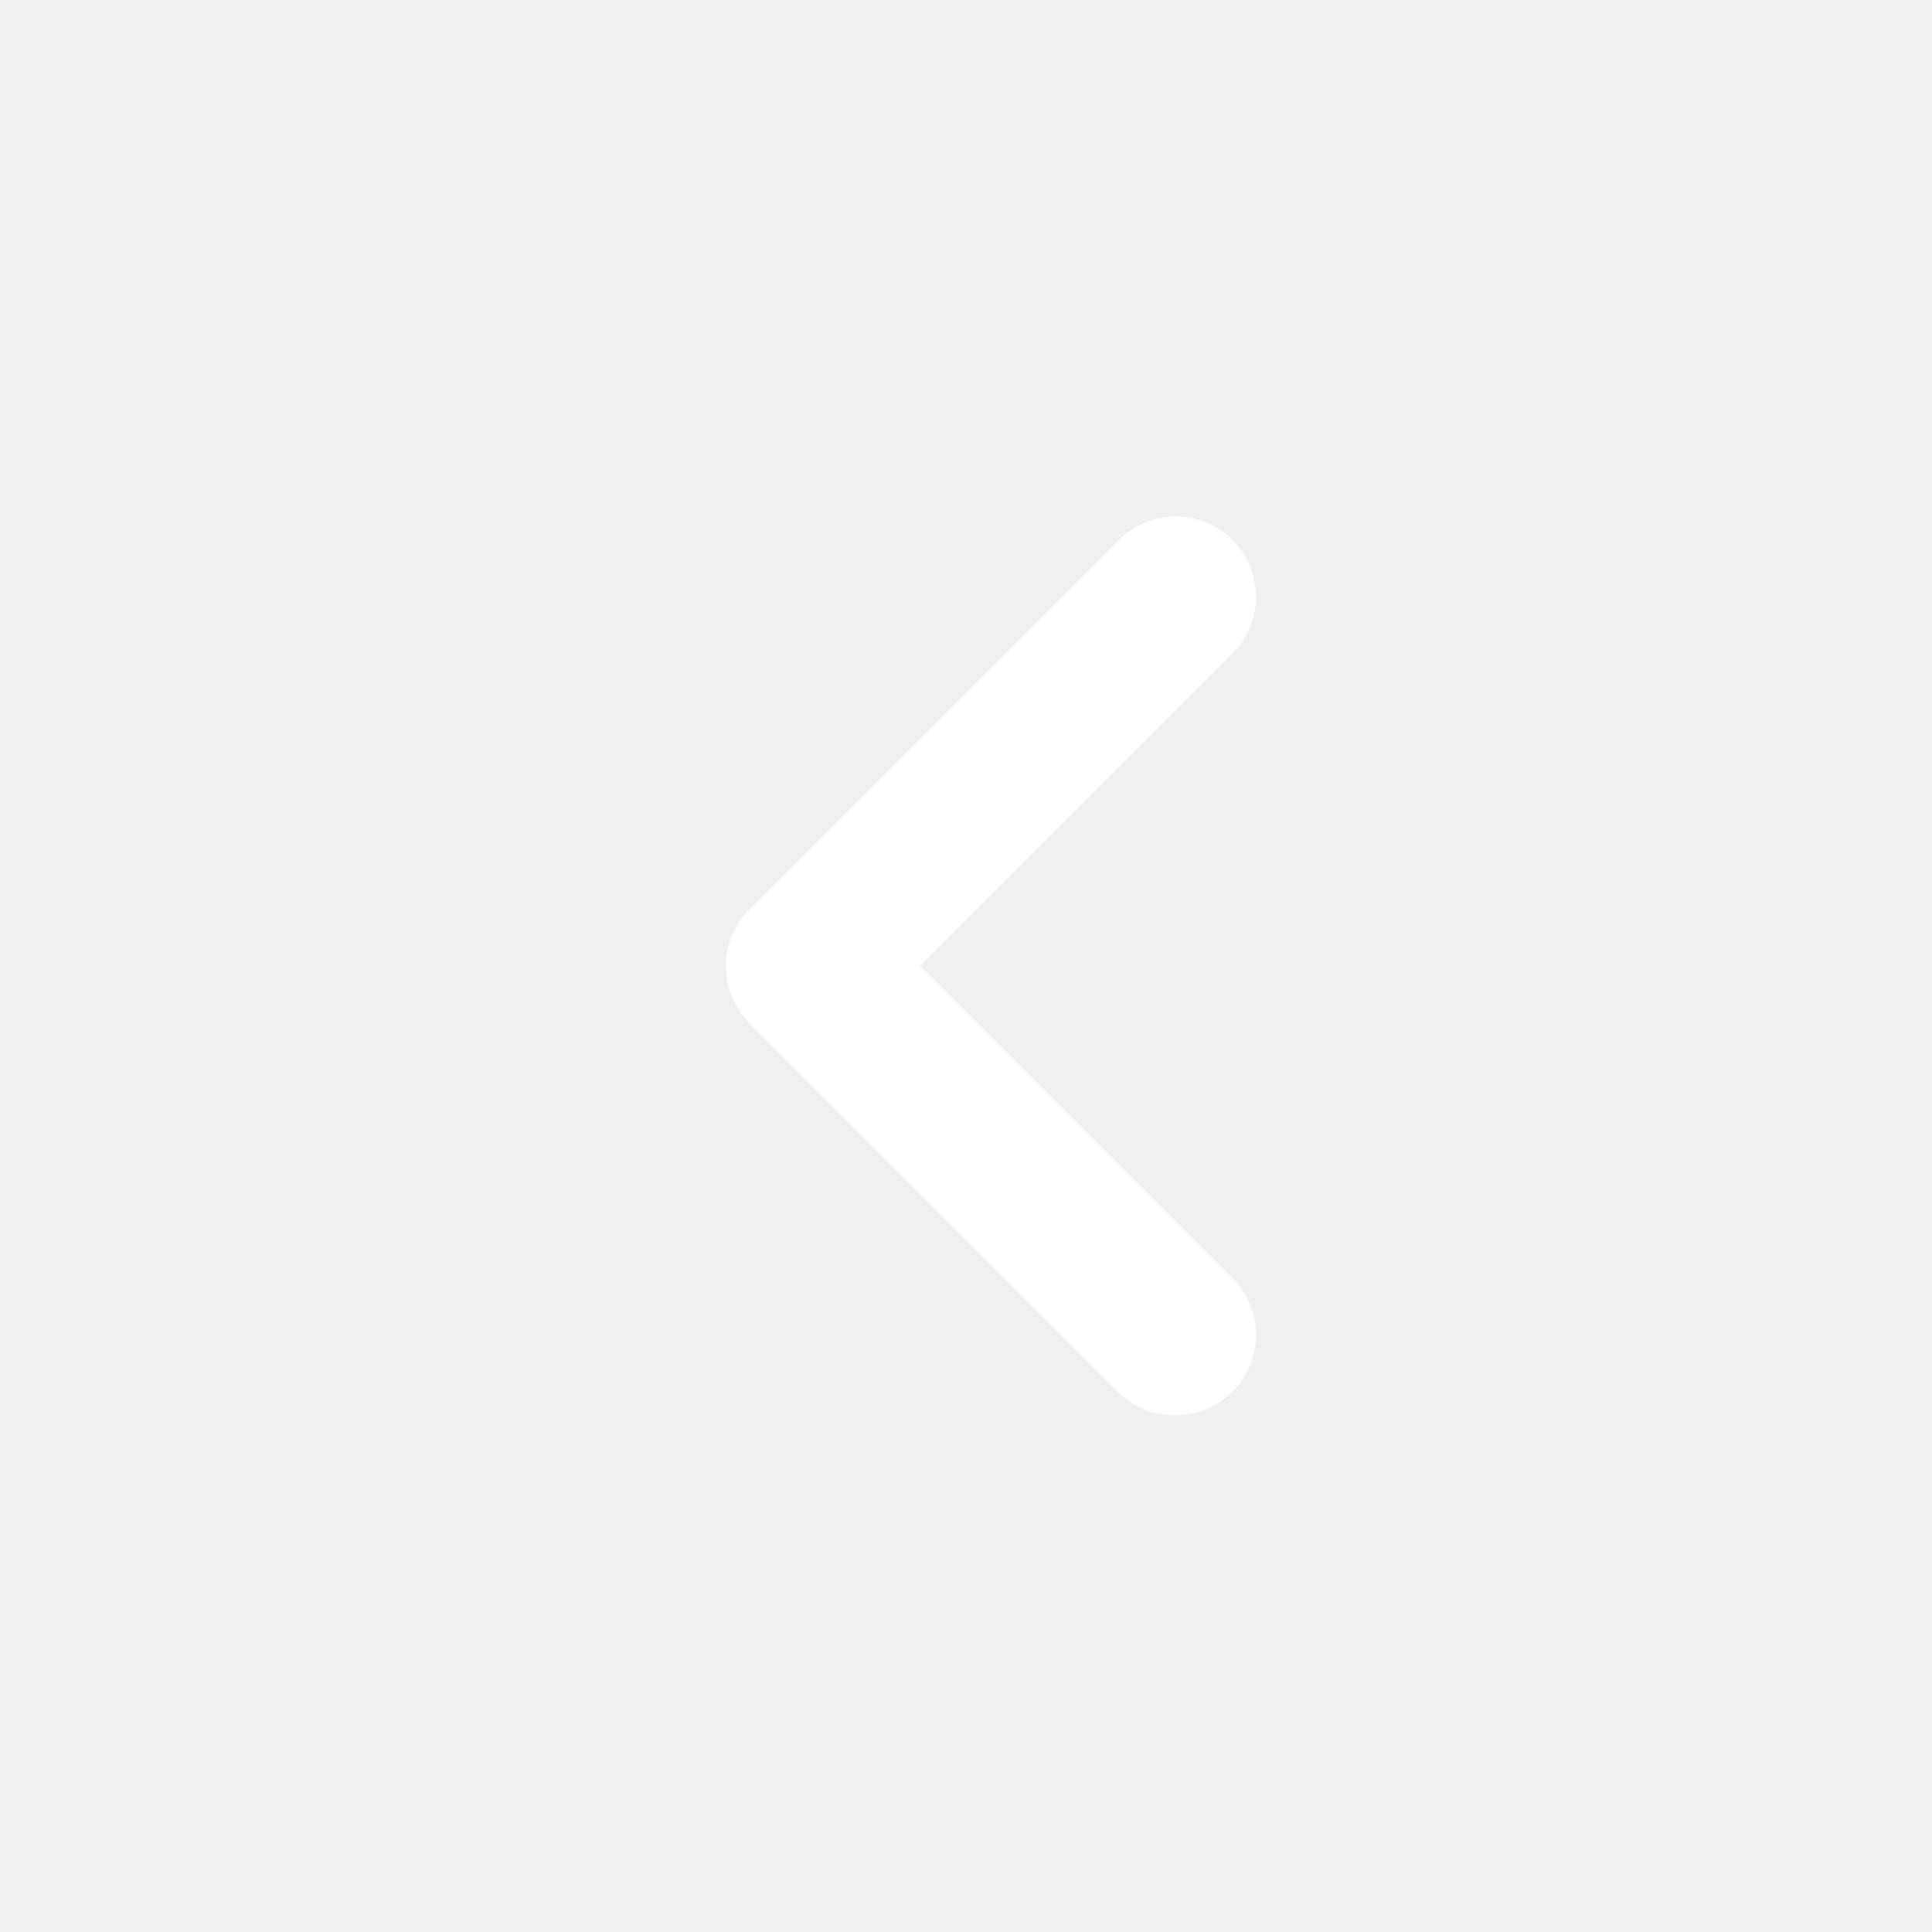
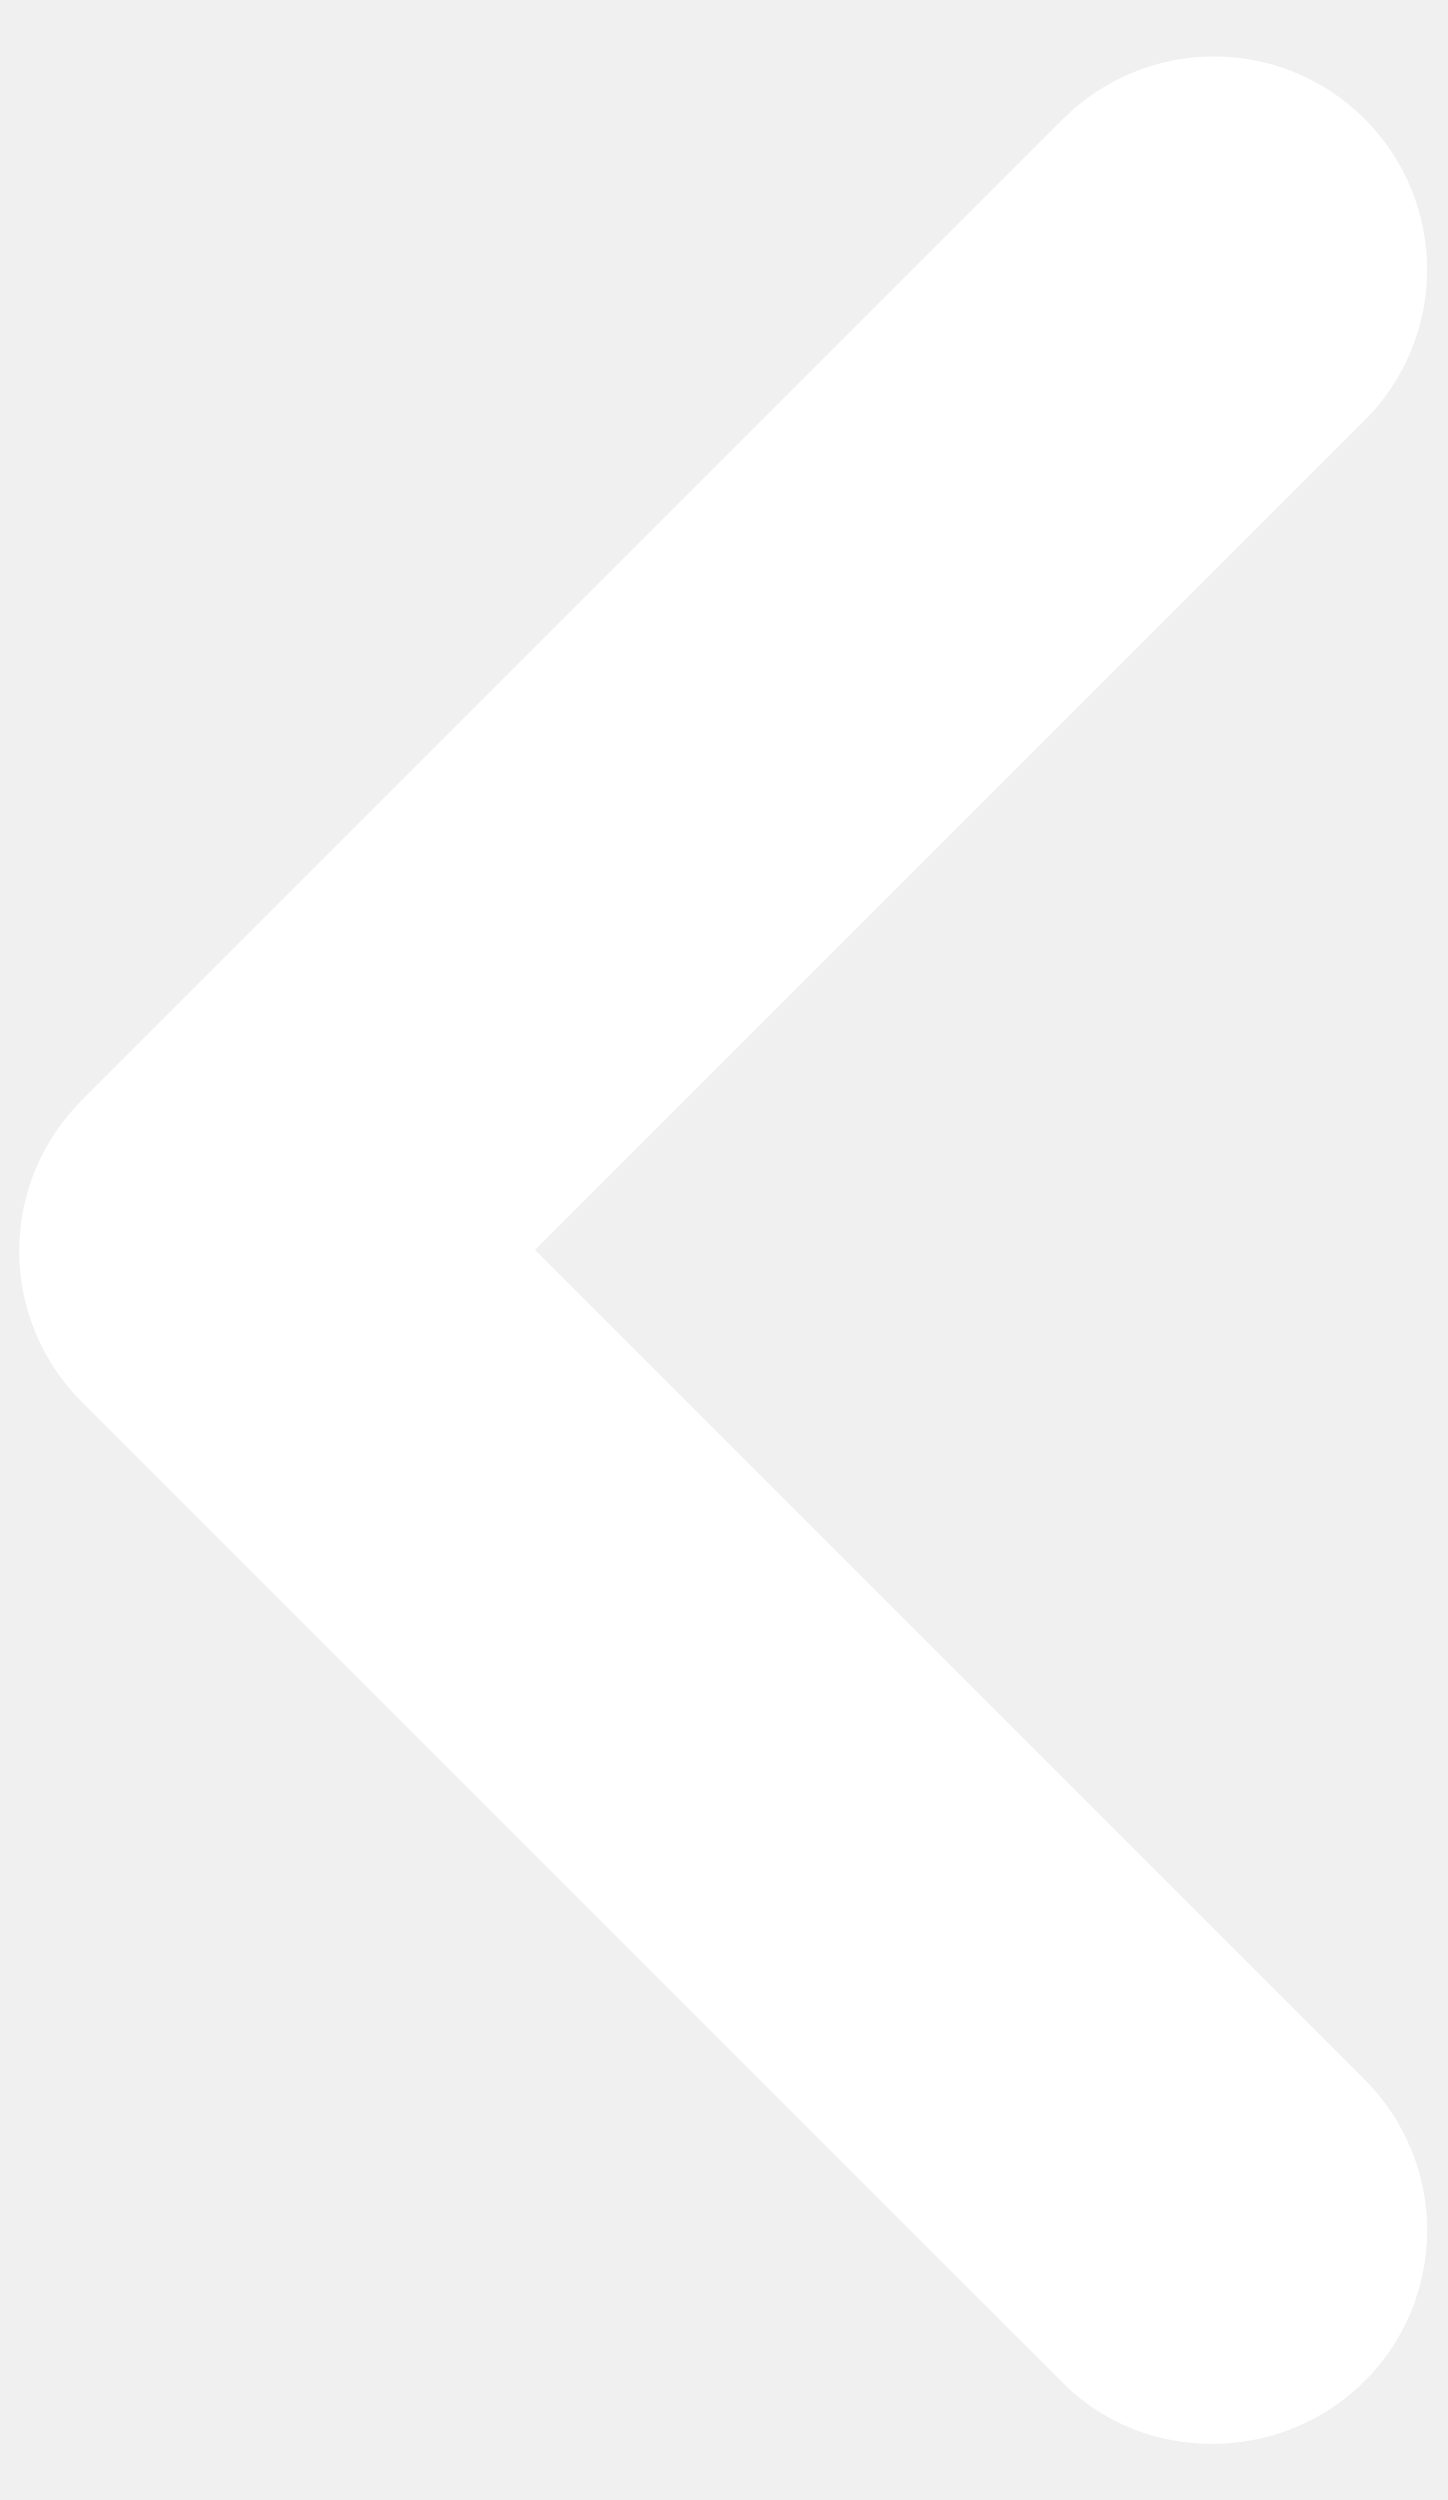
- <svg xmlns="http://www.w3.org/2000/svg" width="78" height="78" viewBox="0 0 78 78" fill="none">
-   <path d="M49.757 56.187C50.059 55.886 50.298 55.529 50.461 55.136C50.624 54.743 50.708 54.321 50.708 53.896C50.708 53.47 50.624 53.048 50.461 52.655C50.298 52.262 50.059 51.905 49.757 51.604L37.147 38.994L49.757 26.384C50.365 25.777 50.706 24.953 50.706 24.093C50.706 23.234 50.365 22.41 49.757 21.802C49.15 21.194 48.326 20.853 47.466 20.853C46.607 20.853 45.783 21.194 45.175 21.802L30.257 36.719C29.956 37.02 29.717 37.377 29.554 37.77C29.391 38.163 29.307 38.585 29.307 39.011C29.307 39.436 29.391 39.858 29.554 40.251C29.717 40.644 29.956 41.001 30.257 41.302L45.175 56.219C46.41 57.454 48.49 57.454 49.757 56.187Z" fill="white" />
+ <svg xmlns="http://www.w3.org/2000/svg" width="22" height="38" viewBox="0 0 22 38" fill="none">
+   <path d="M20.742 36.193C21.044 35.892 21.283 35.535 21.446 35.142C21.609 34.748 21.693 34.327 21.693 33.901C21.693 33.476 21.609 33.054 21.446 32.661C21.283 32.268 21.044 31.911 20.742 31.61L8.132 19L20.742 6.39C21.35 5.782 21.692 4.958 21.692 4.099C21.692 3.239 21.35 2.415 20.742 1.807C20.135 1.2 19.311 0.858 18.451 0.858C17.592 0.858 16.768 1.2 16.16 1.807L1.242 16.725C0.941 17.026 0.702 17.383 0.539 17.776C0.376 18.169 0.292 18.591 0.292 19.016C0.292 19.442 0.376 19.863 0.539 20.256C0.702 20.65 0.941 21.007 1.242 21.308L16.16 36.225C17.395 37.46 19.475 37.46 20.742 36.193Z" fill="white" />
</svg>
